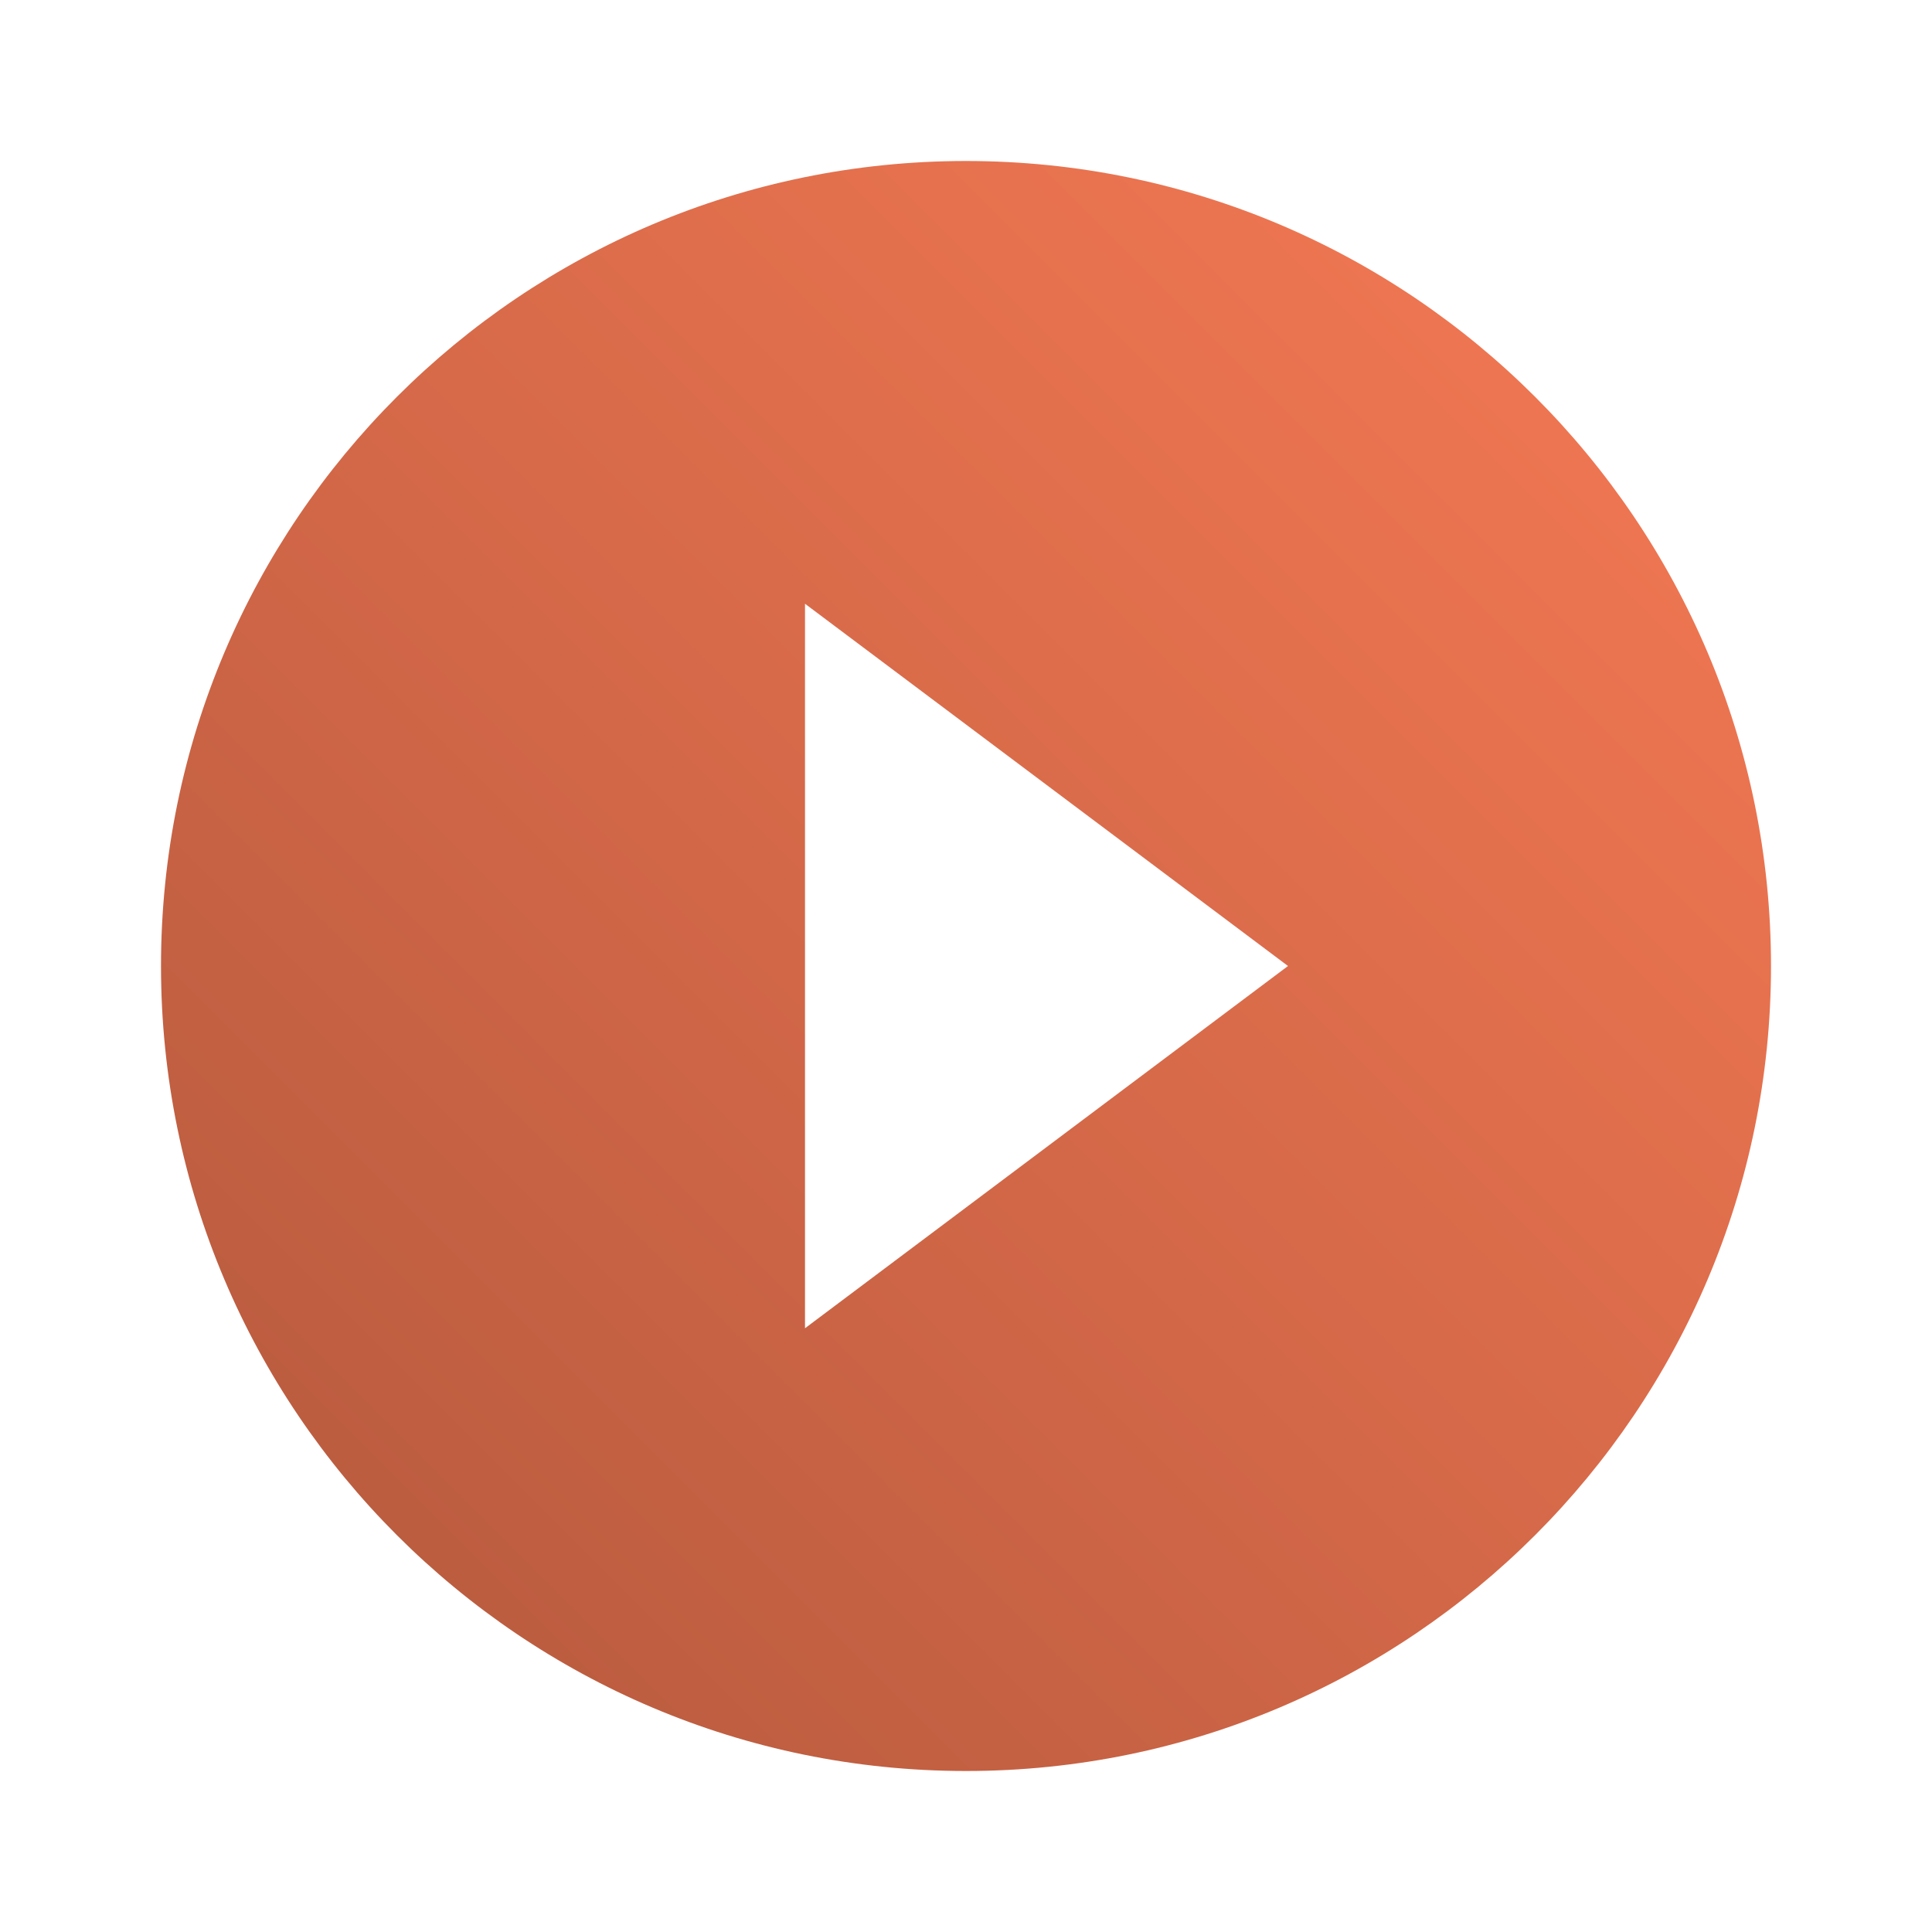
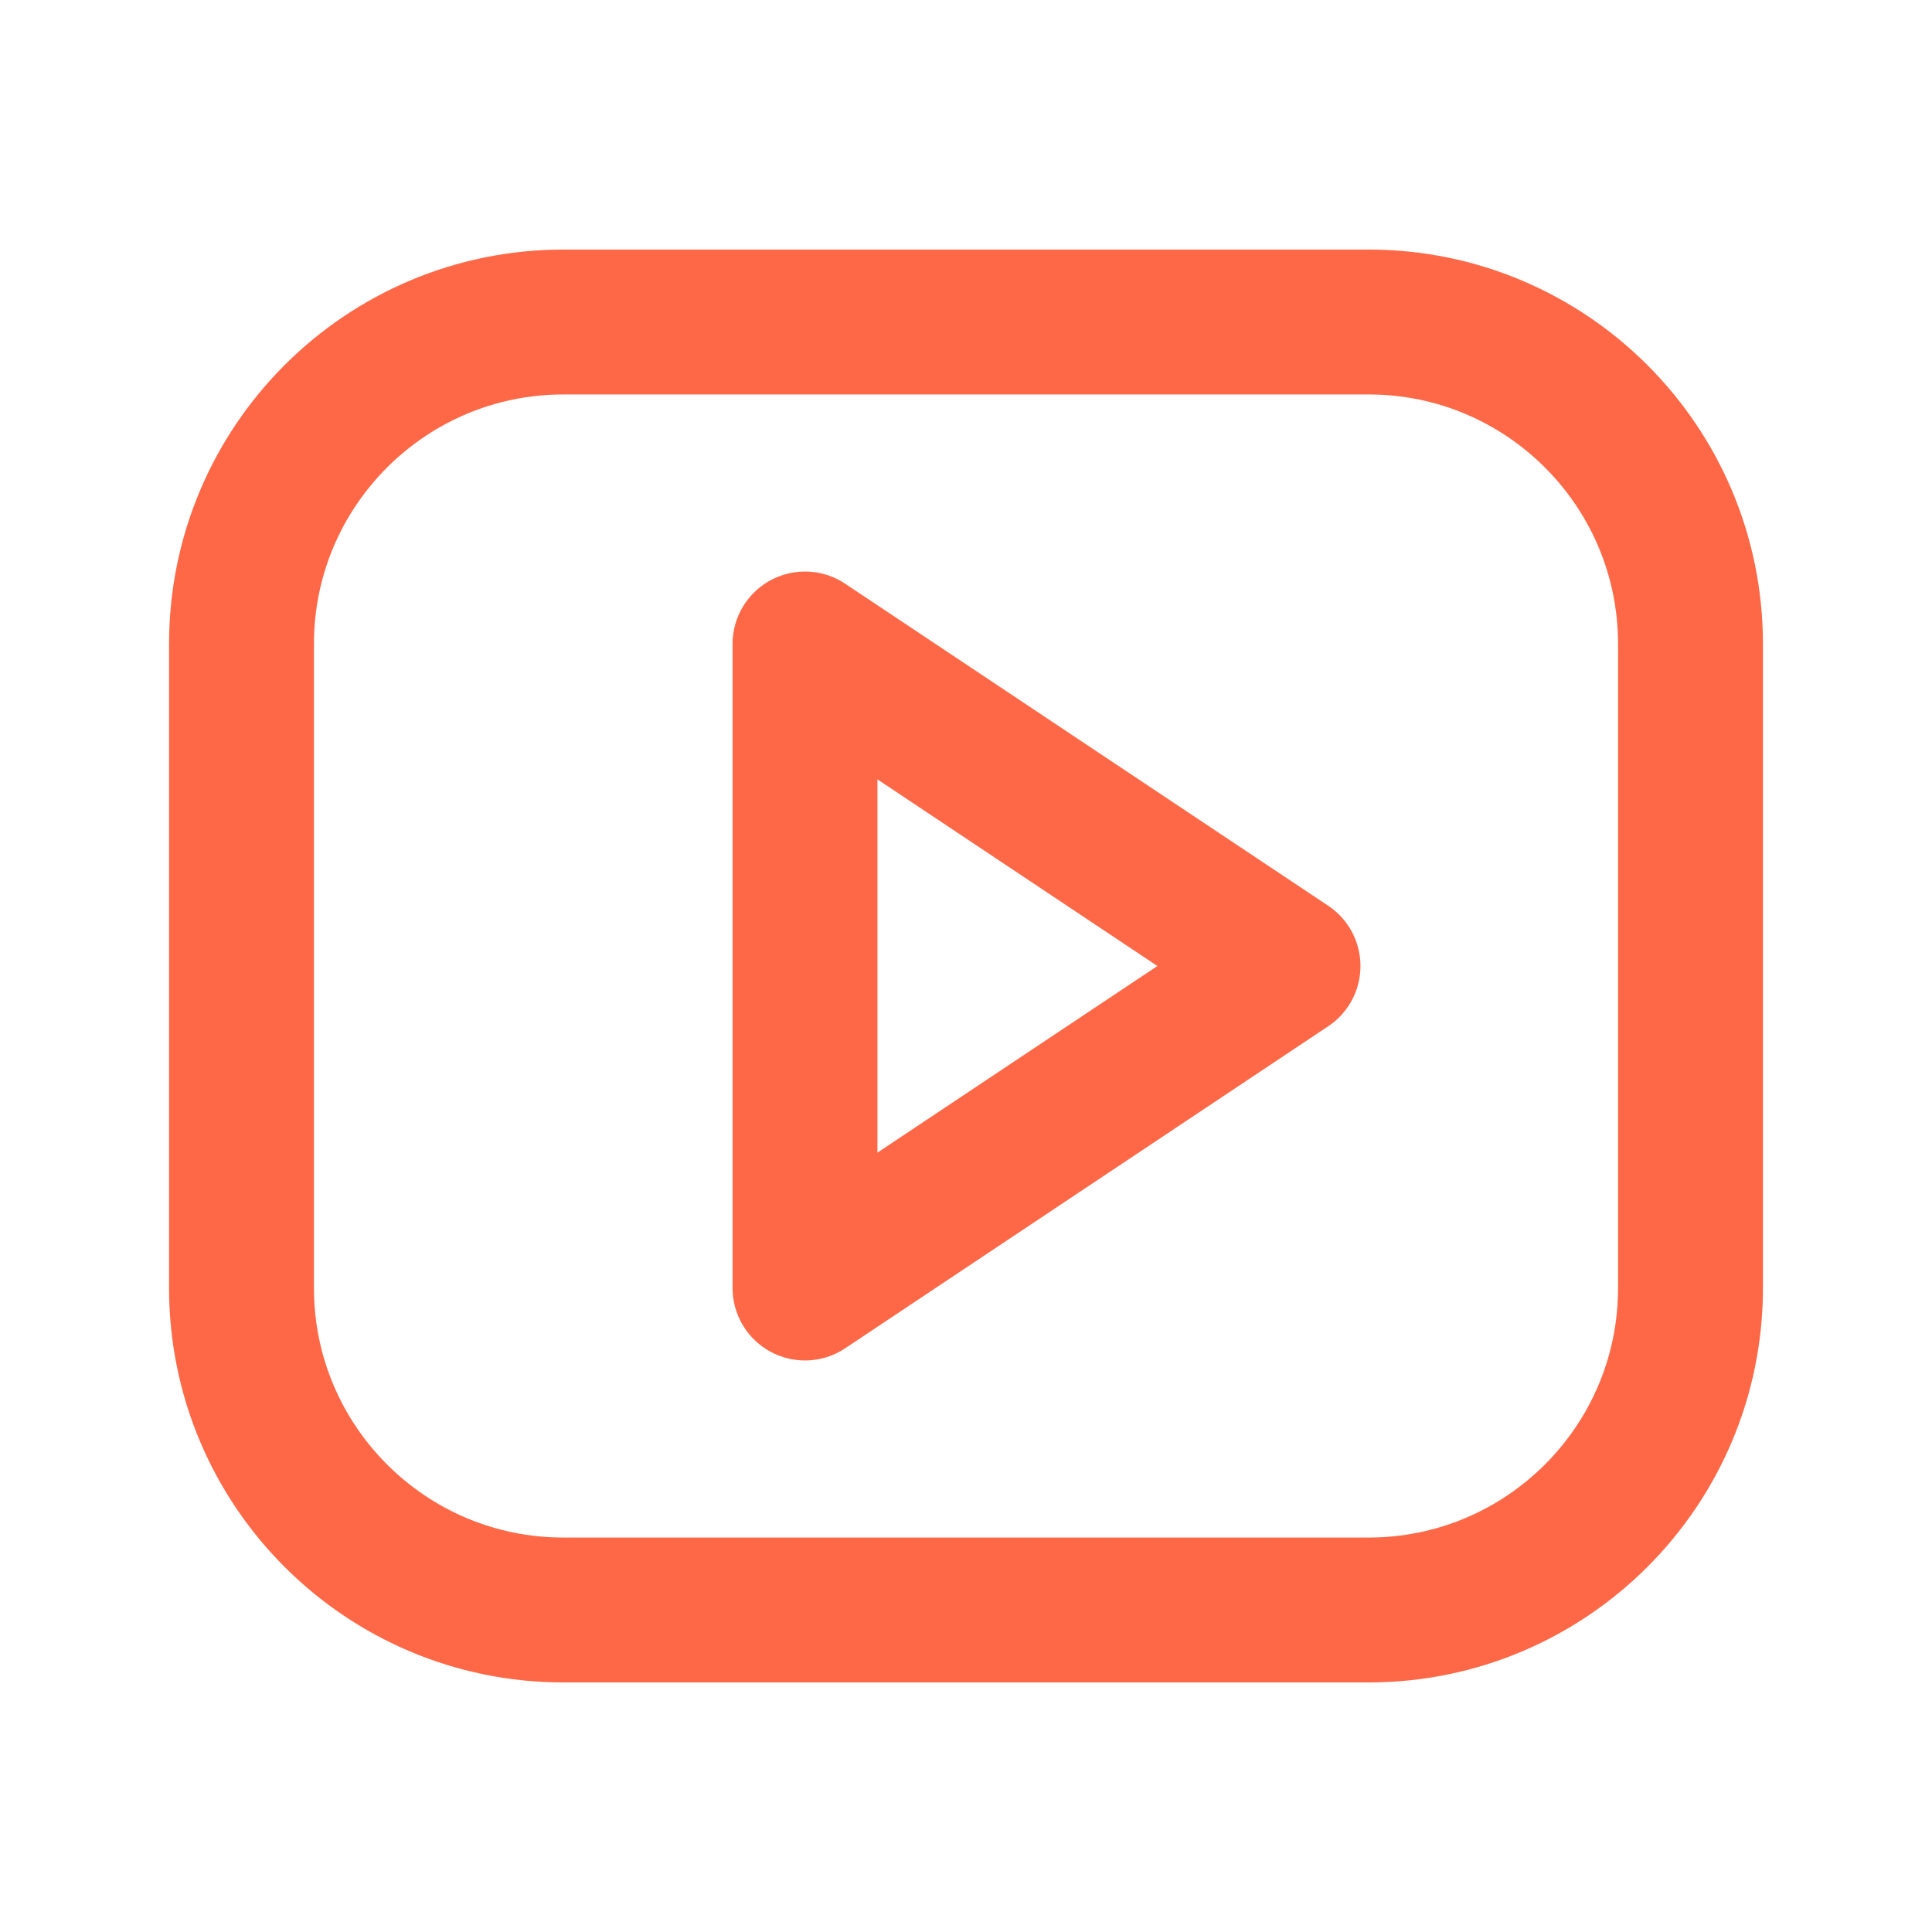
- <svg xmlns="http://www.w3.org/2000/svg" viewBox="0 0 24 24">
-   <defs>
-     <linearGradient id="g" x1="0" y1="24" x2="24" y2="0" gradientUnits="userSpaceOnUse">
-       <stop offset="0" stop-color="#ab543a" />
-       <stop offset="1" stop-color="#ff7e57" />
-     </linearGradient>
-   </defs>
-   <path fill="url(#g)" d="M12 2C6.48 2 2 6.48 2 12s4.48 10 10 10 10-4.48 10-10S17.52 2 12 2zm-2 14.5v-9l6 4.5-6 4.5z" />
+ <svg xmlns="http://www.w3.org/2000/svg" viewBox="0 0 24 24" fill="none" stroke="#ff6847" stroke-width="1.8" stroke-linecap="round" stroke-linejoin="round">
+   <rect x="3" y="4" width="18" height="16" rx="4" />
+   <path d="m10 8 6 4-6 4Z" />
</svg>
